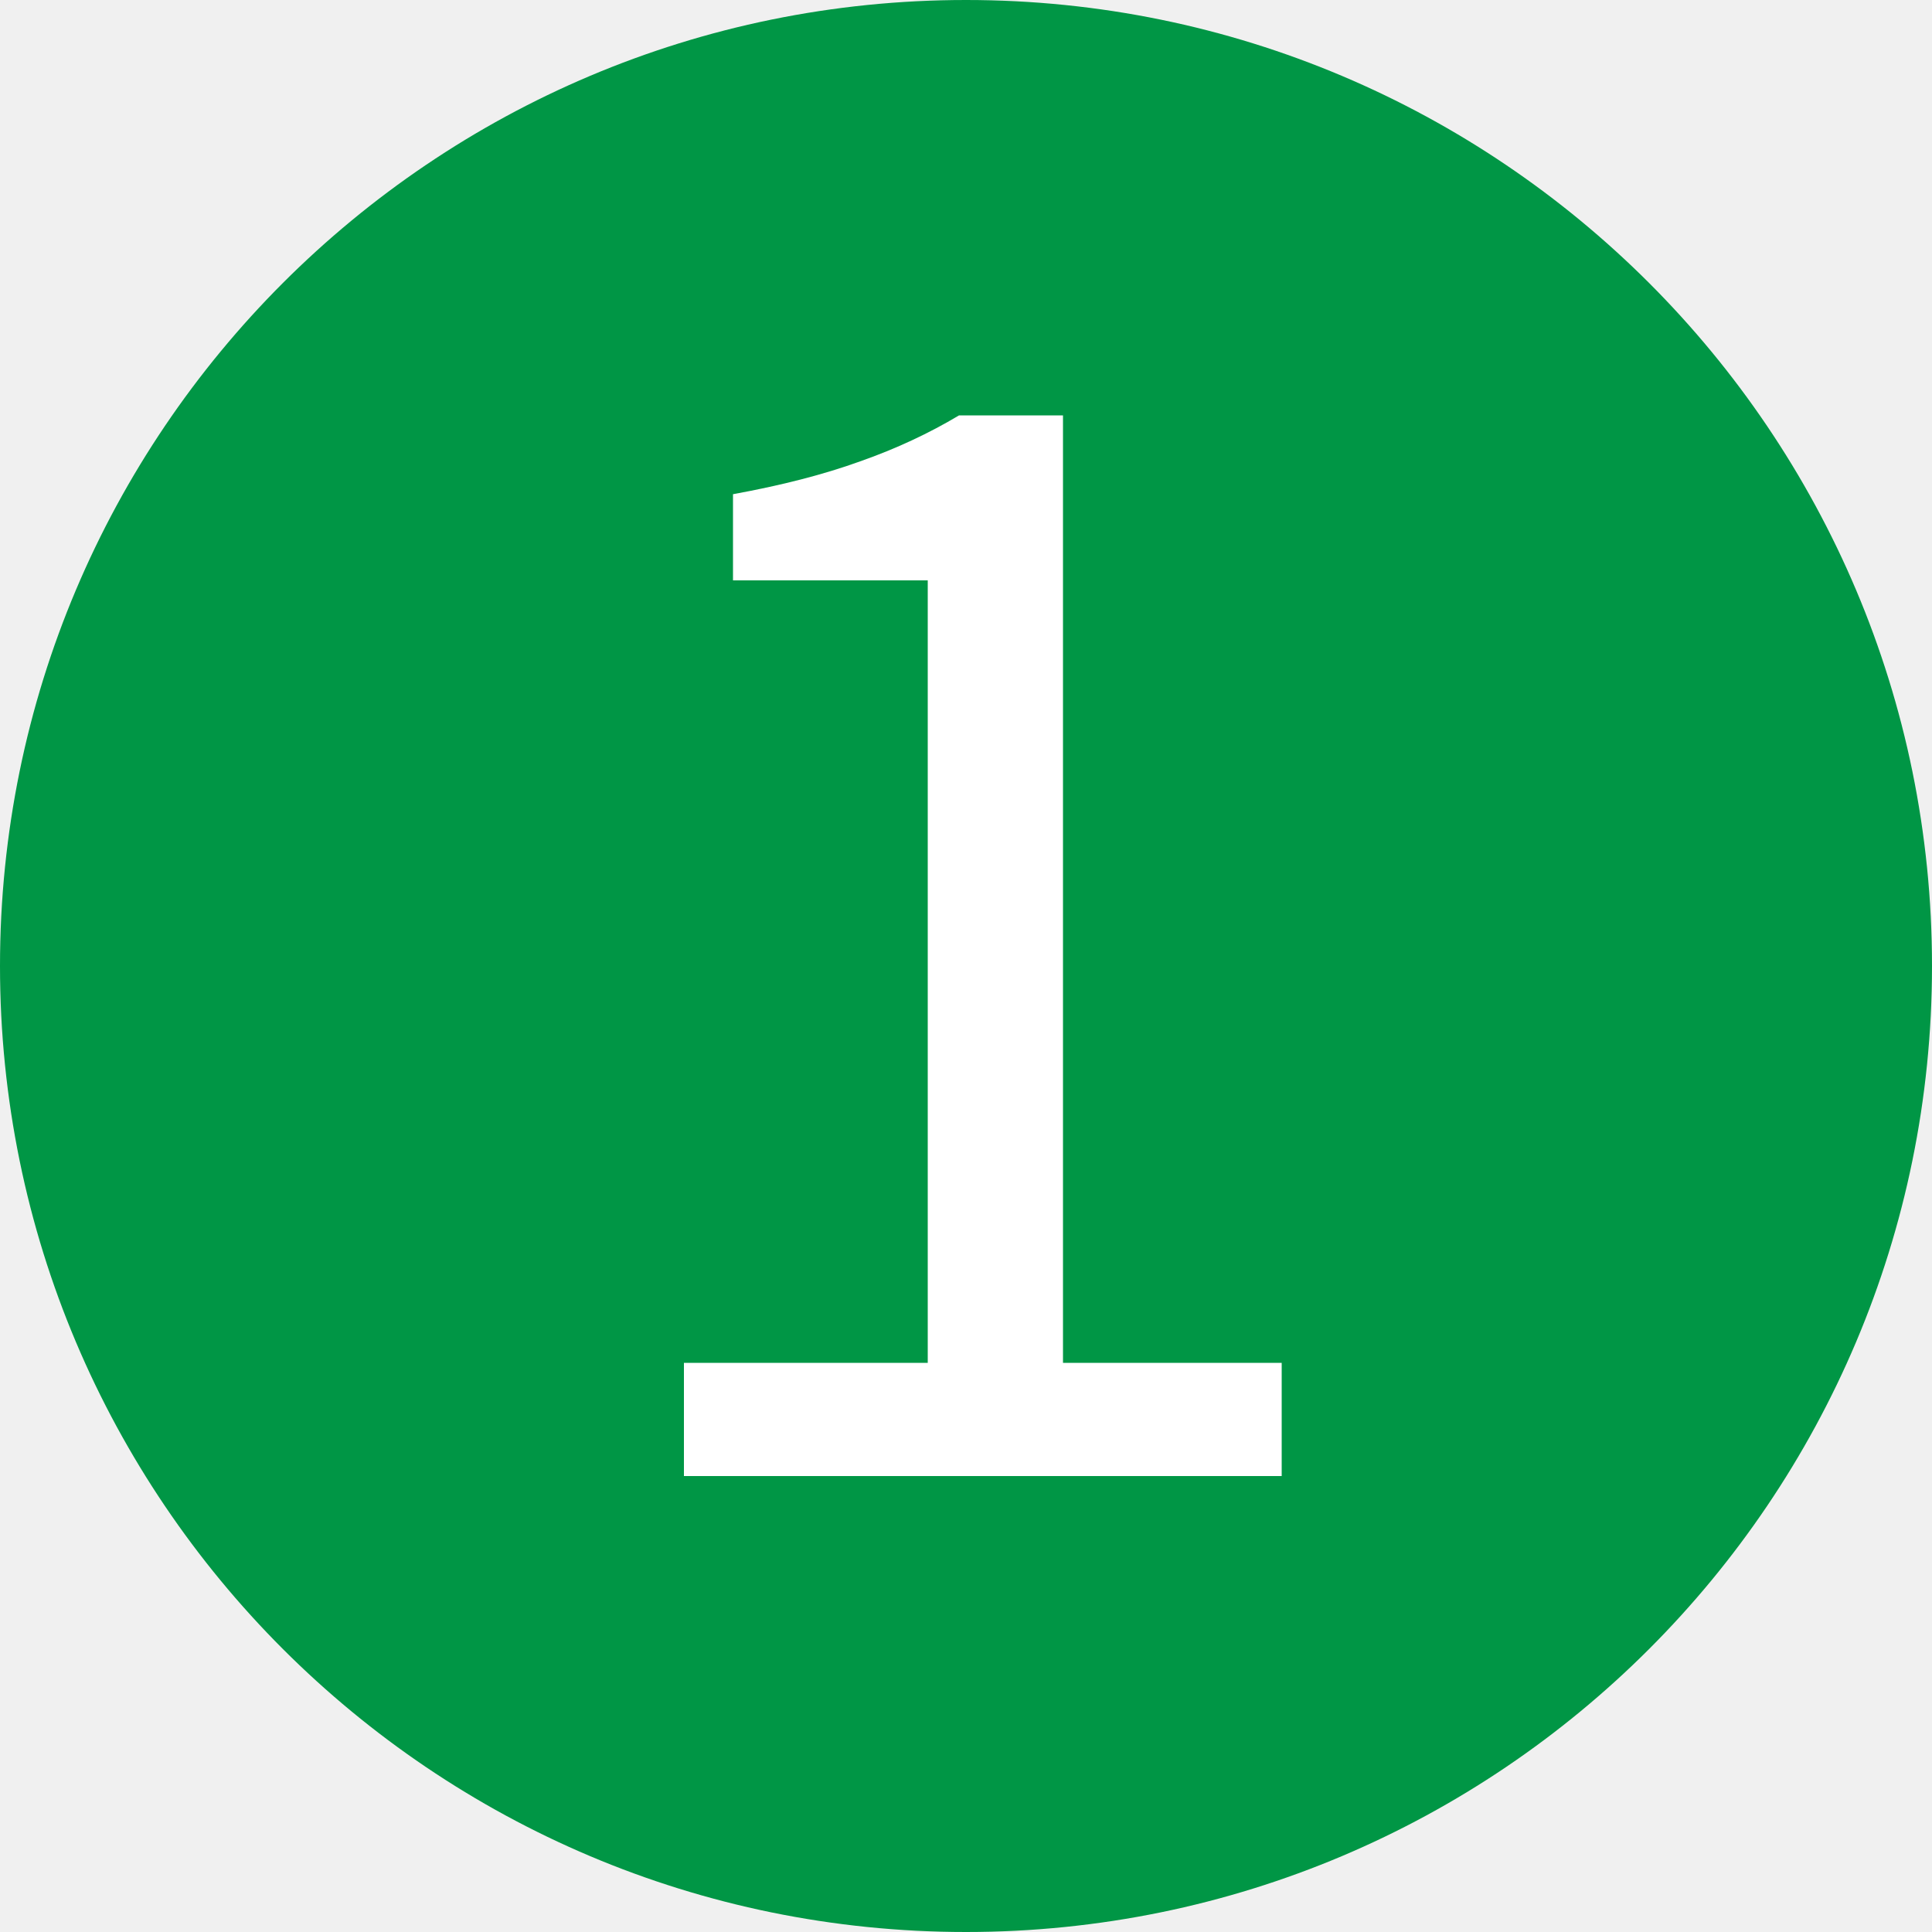
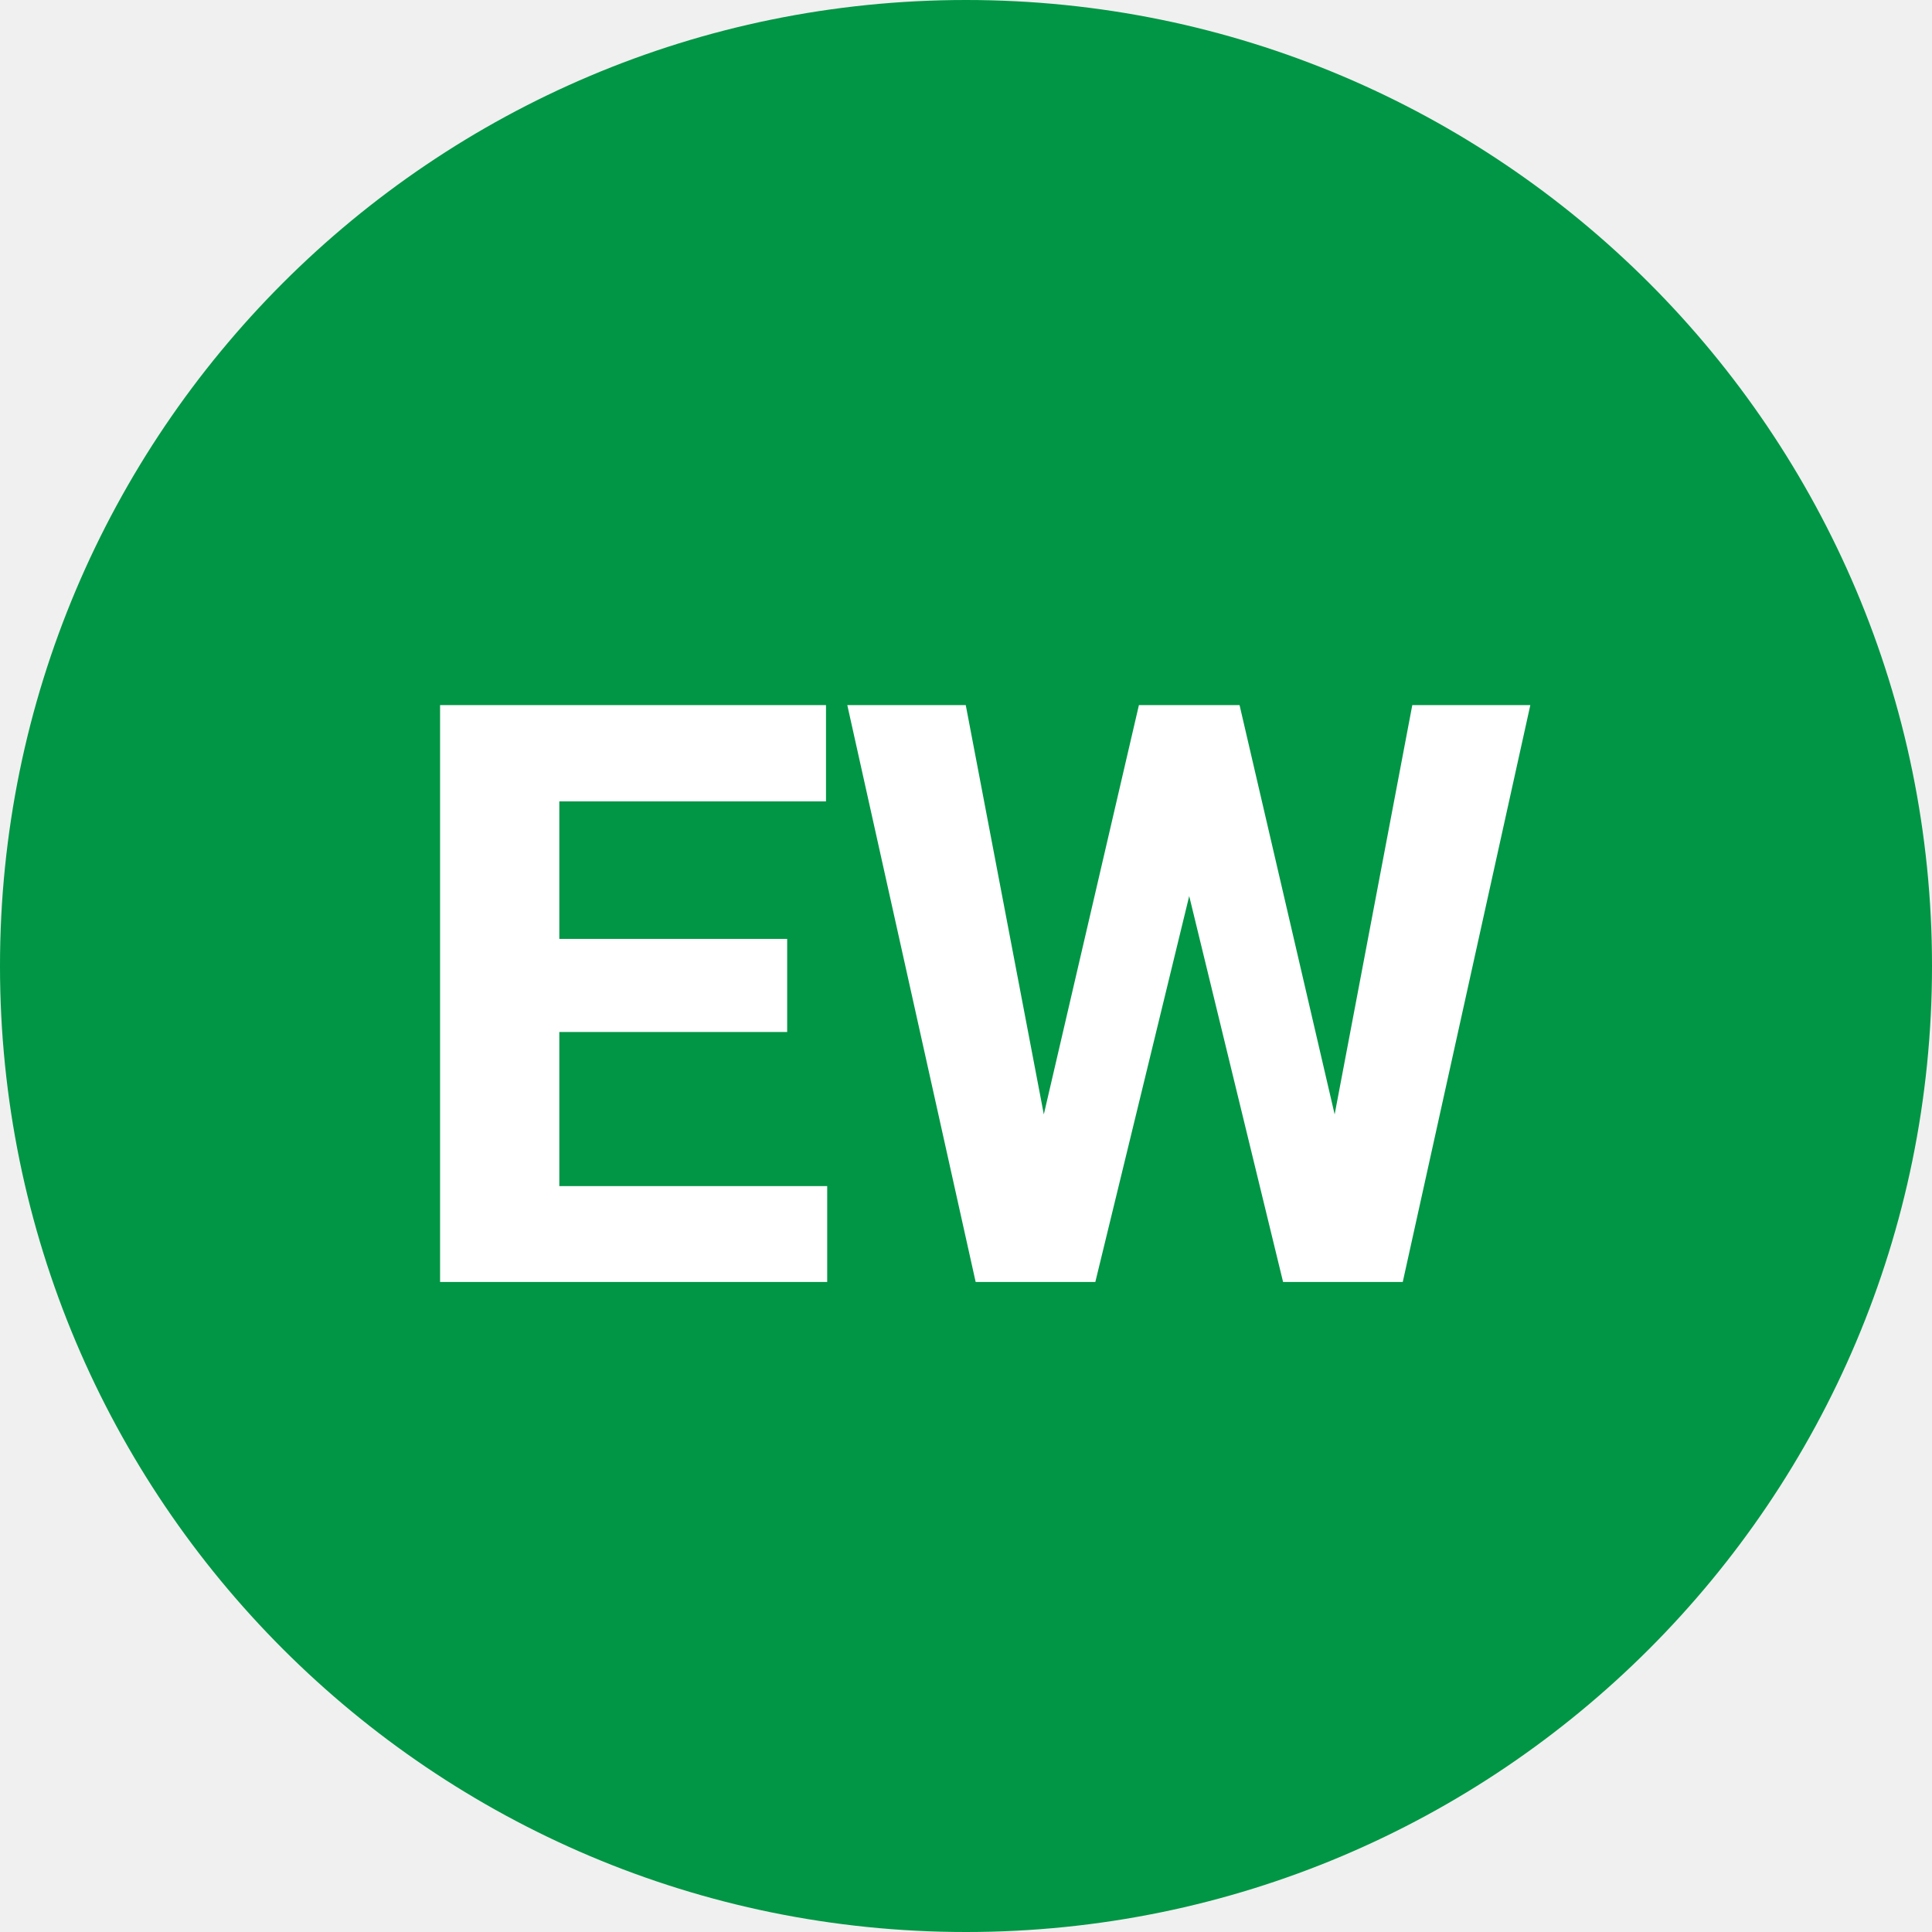
- <svg xmlns="http://www.w3.org/2000/svg" id="_レイヤー_1" data-name="レイヤー_1" version="1.1" viewBox="0 0 500 500">
-   <defs>
-     <style>
-       .st0 {
-         isolation: isolate;
-       }
- 
-       .st1 {
-         fill: #fff;
-       }
- 
-       .st2 {
-         fill: #009645;
-       }
-     </style>
-   </defs>
-   <circle class="st2" cx="250" cy="250" r="250" />
-   <g class="st0">
-     <path class="st1" d="M177,382v-29.3h63.1v-202.5h-50.4v-22.3c12.6-2.3,23.5-5.1,32.9-8.5,9.4-3.3,17.9-7.3,25.6-11.9h26.9v245.2h56.6v29.3h-154.8Z" />
-   </g>
+ <svg xmlns="http://www.w3.org/2000/svg" viewBox="0 0 500 500">
+   <circle cx="250" cy="250" r="250" fill="#009645" />
+   <text x="250" y="260" text-anchor="middle" dominant-baseline="central" font-family="-apple-system, BlinkMacSystemFont, 'Segoe UI', Roboto, 'Helvetica Neue', Arial, sans-serif" font-weight="bold" font-size="210" fill="#ffffff" letter-spacing="-3px">EW</text>
</svg>
